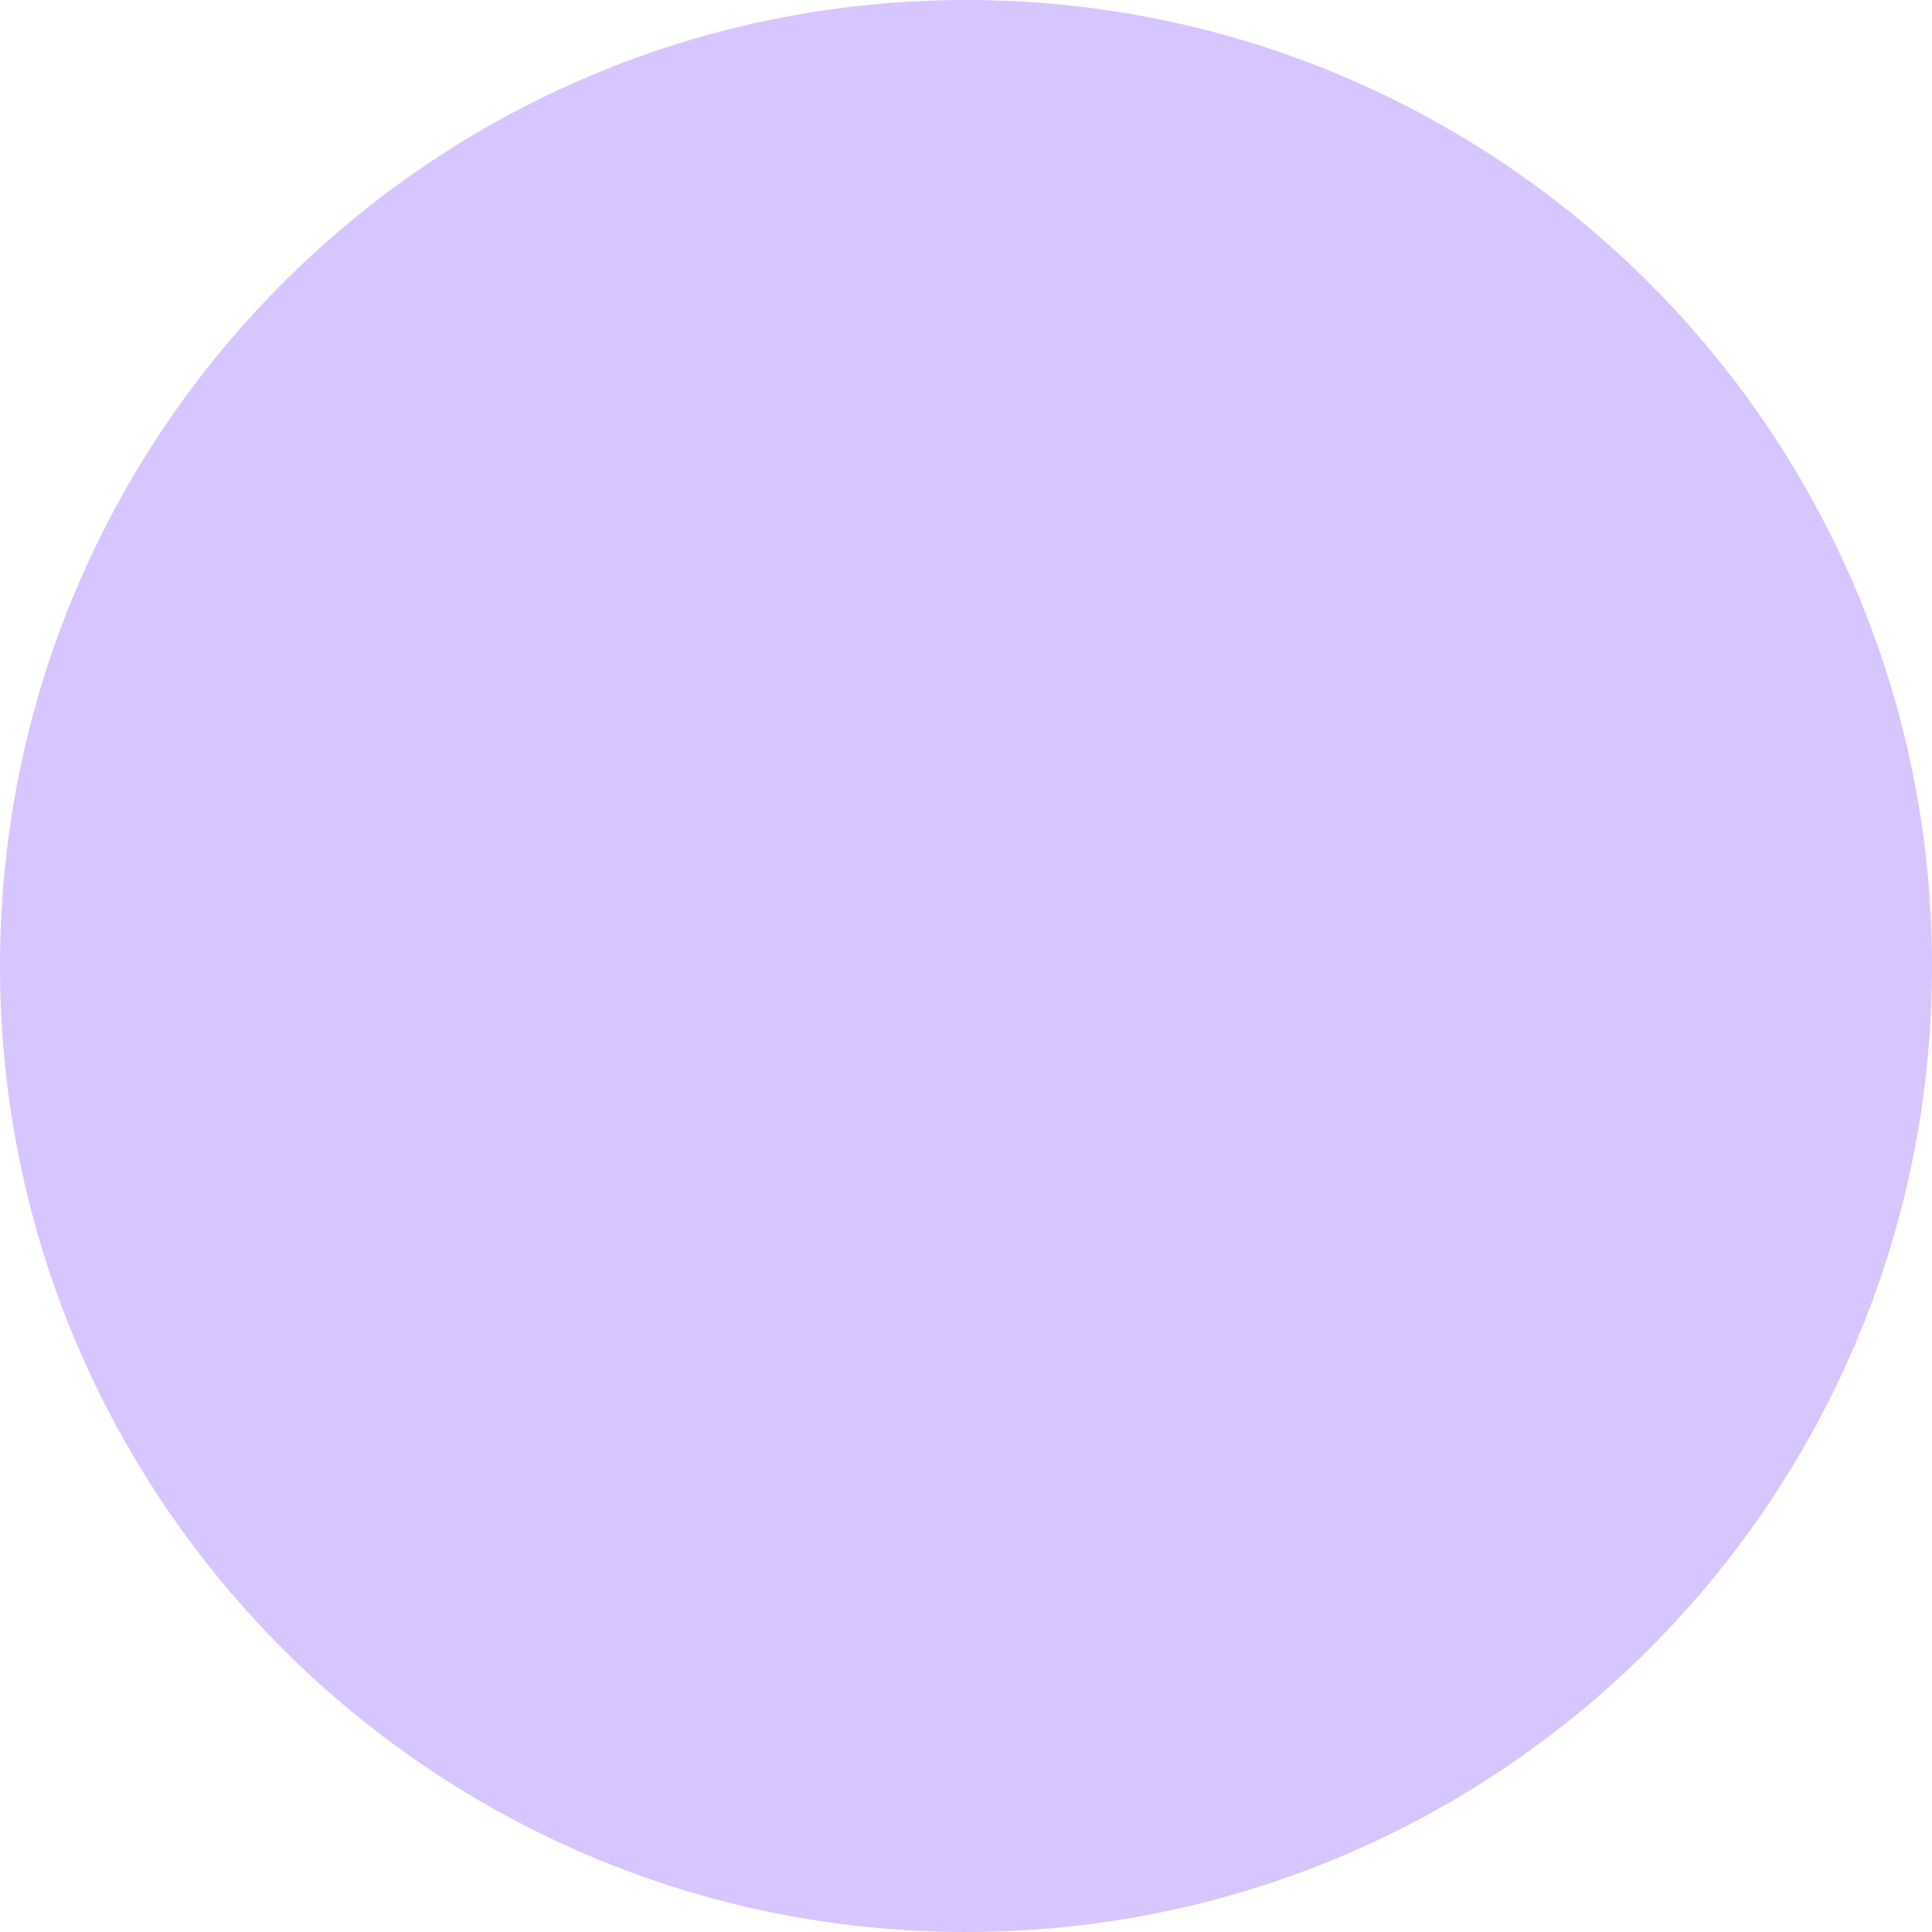
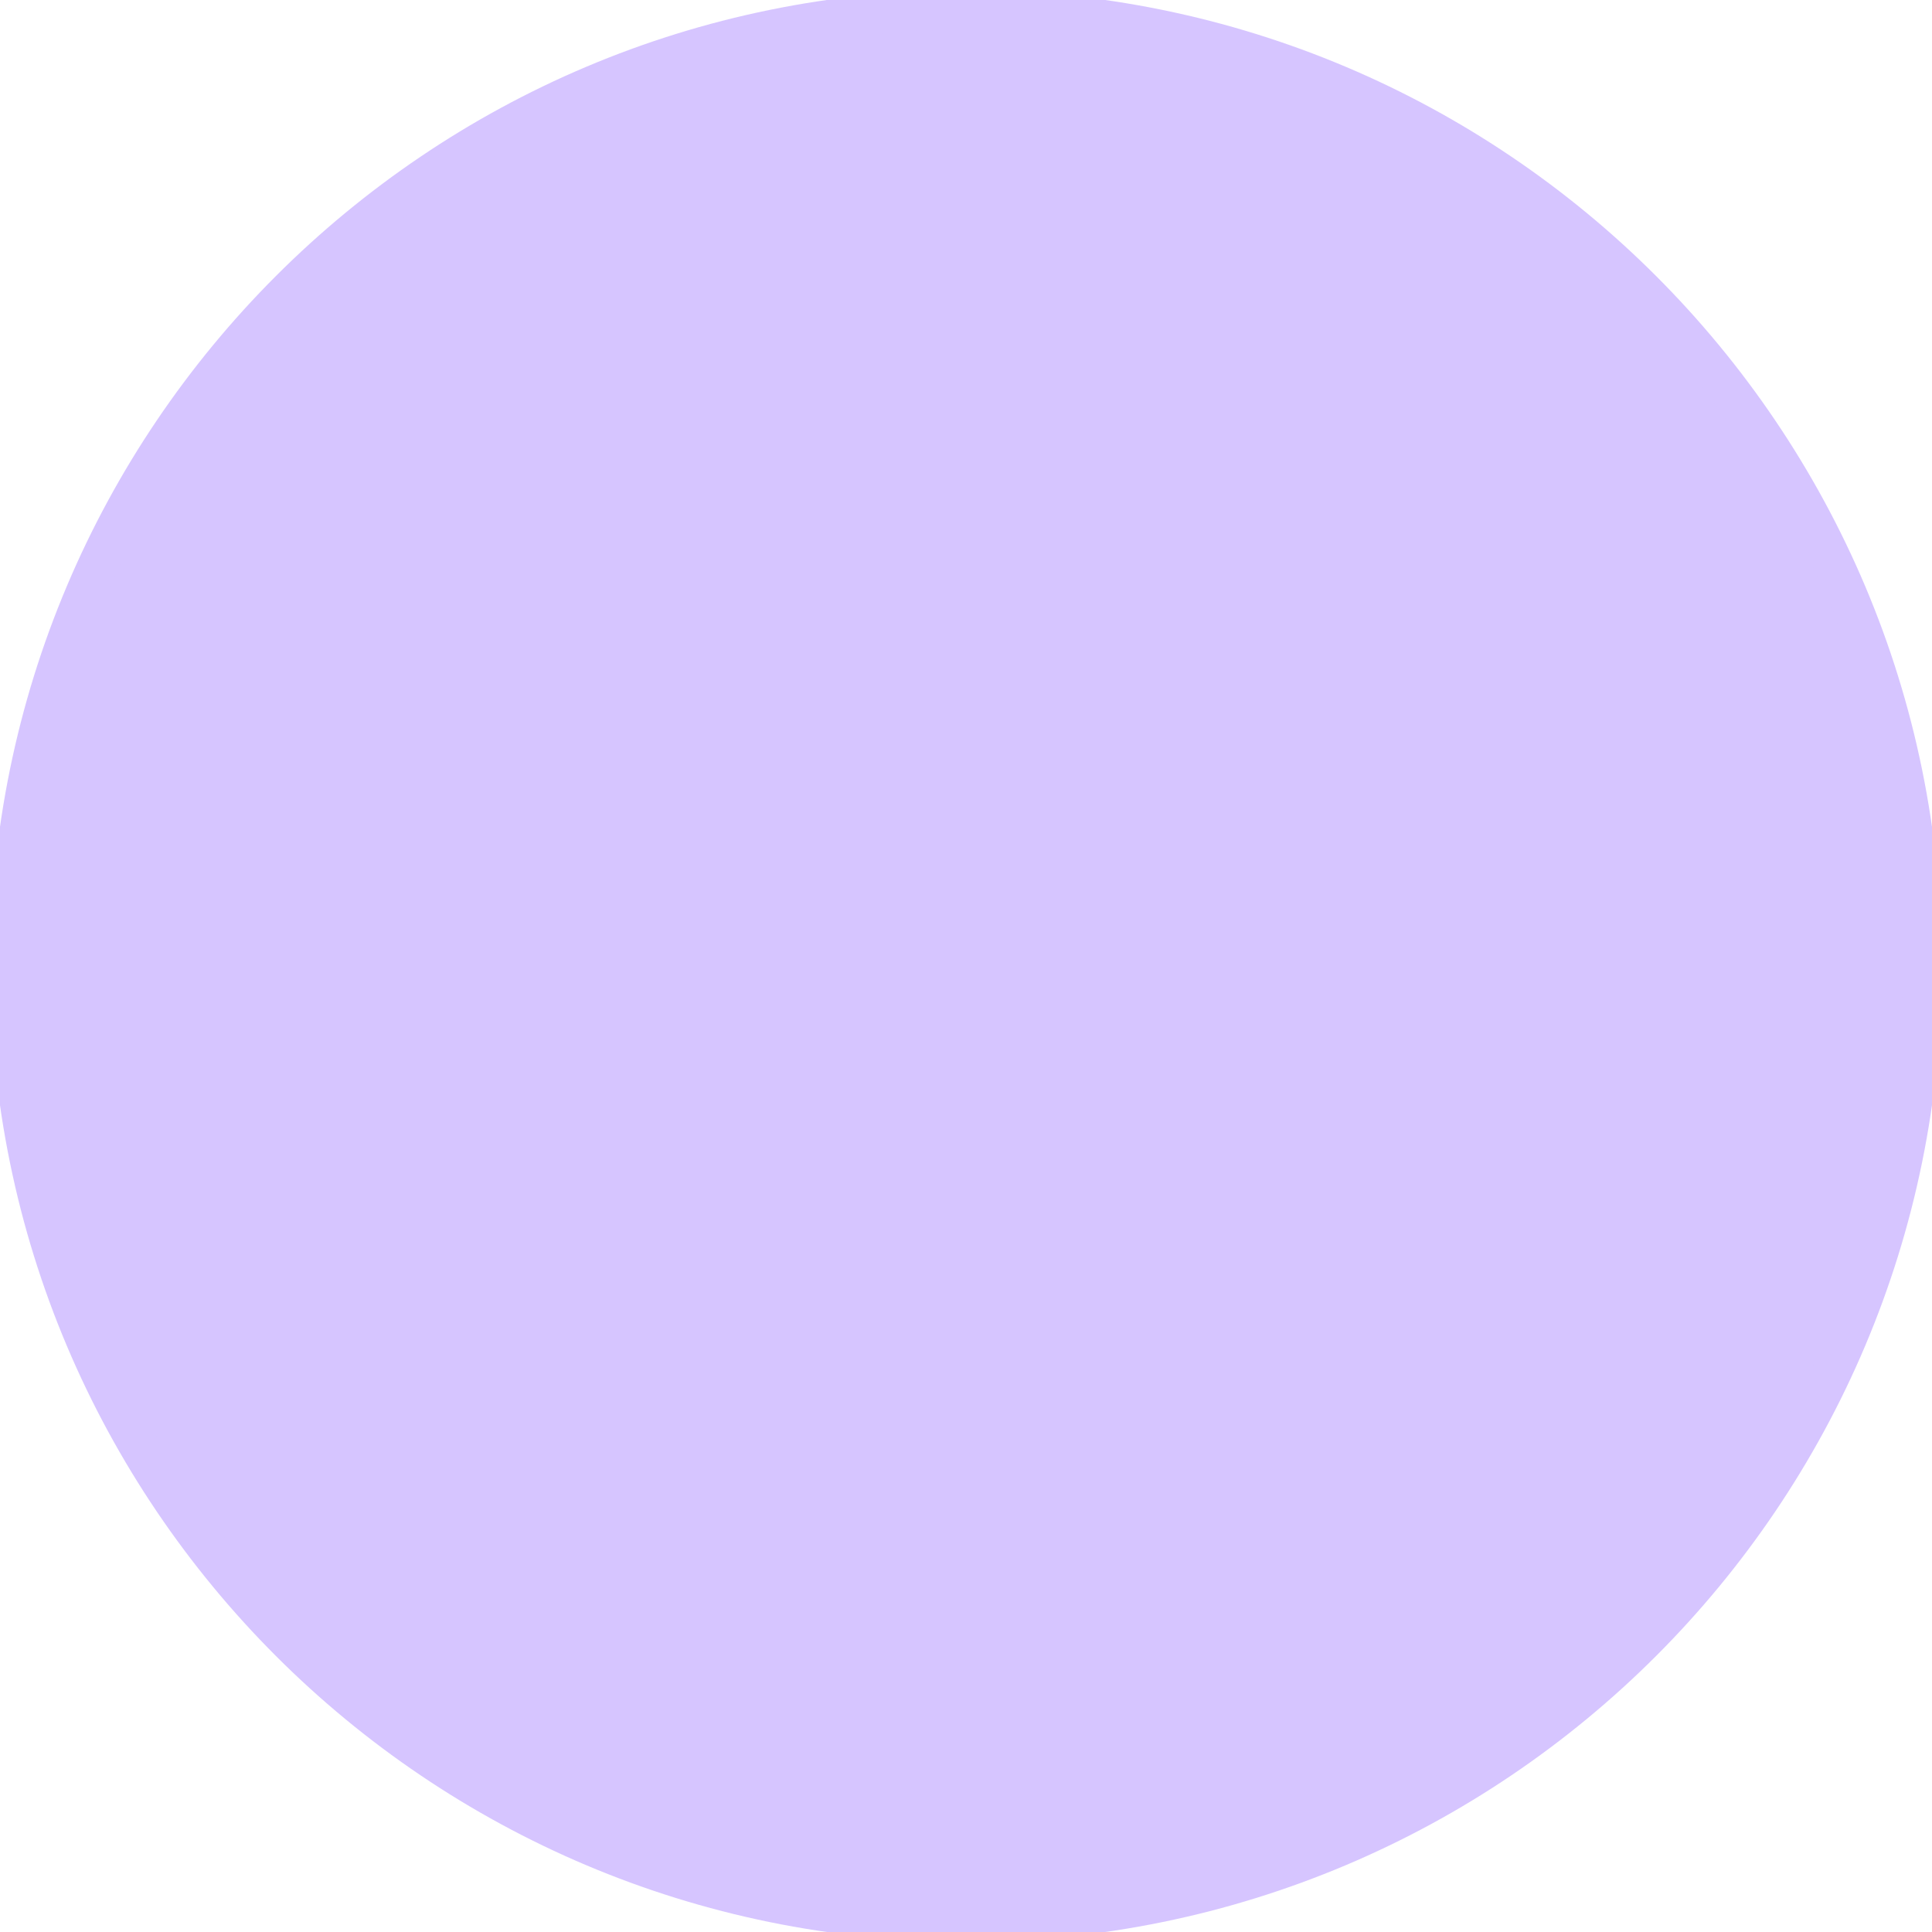
<svg xmlns="http://www.w3.org/2000/svg" width="49" height="49" viewBox="0 0 49 49" fill="none">
  <rect x="0.25" y="0.25" width="48.5" height="48.5" rx="24.25" fill="#D6C5FF" />
-   <rect x="0.25" y="0.25" width="48.5" height="48.5" rx="24.25" stroke="#D6C5FF" stroke-width="0.5" />
+   <rect x="0.25" y="0.25" width="48.5" height="48.5" rx="24.25" stroke="#D6C5FF" strokeWidth="0.5" />
</svg>
